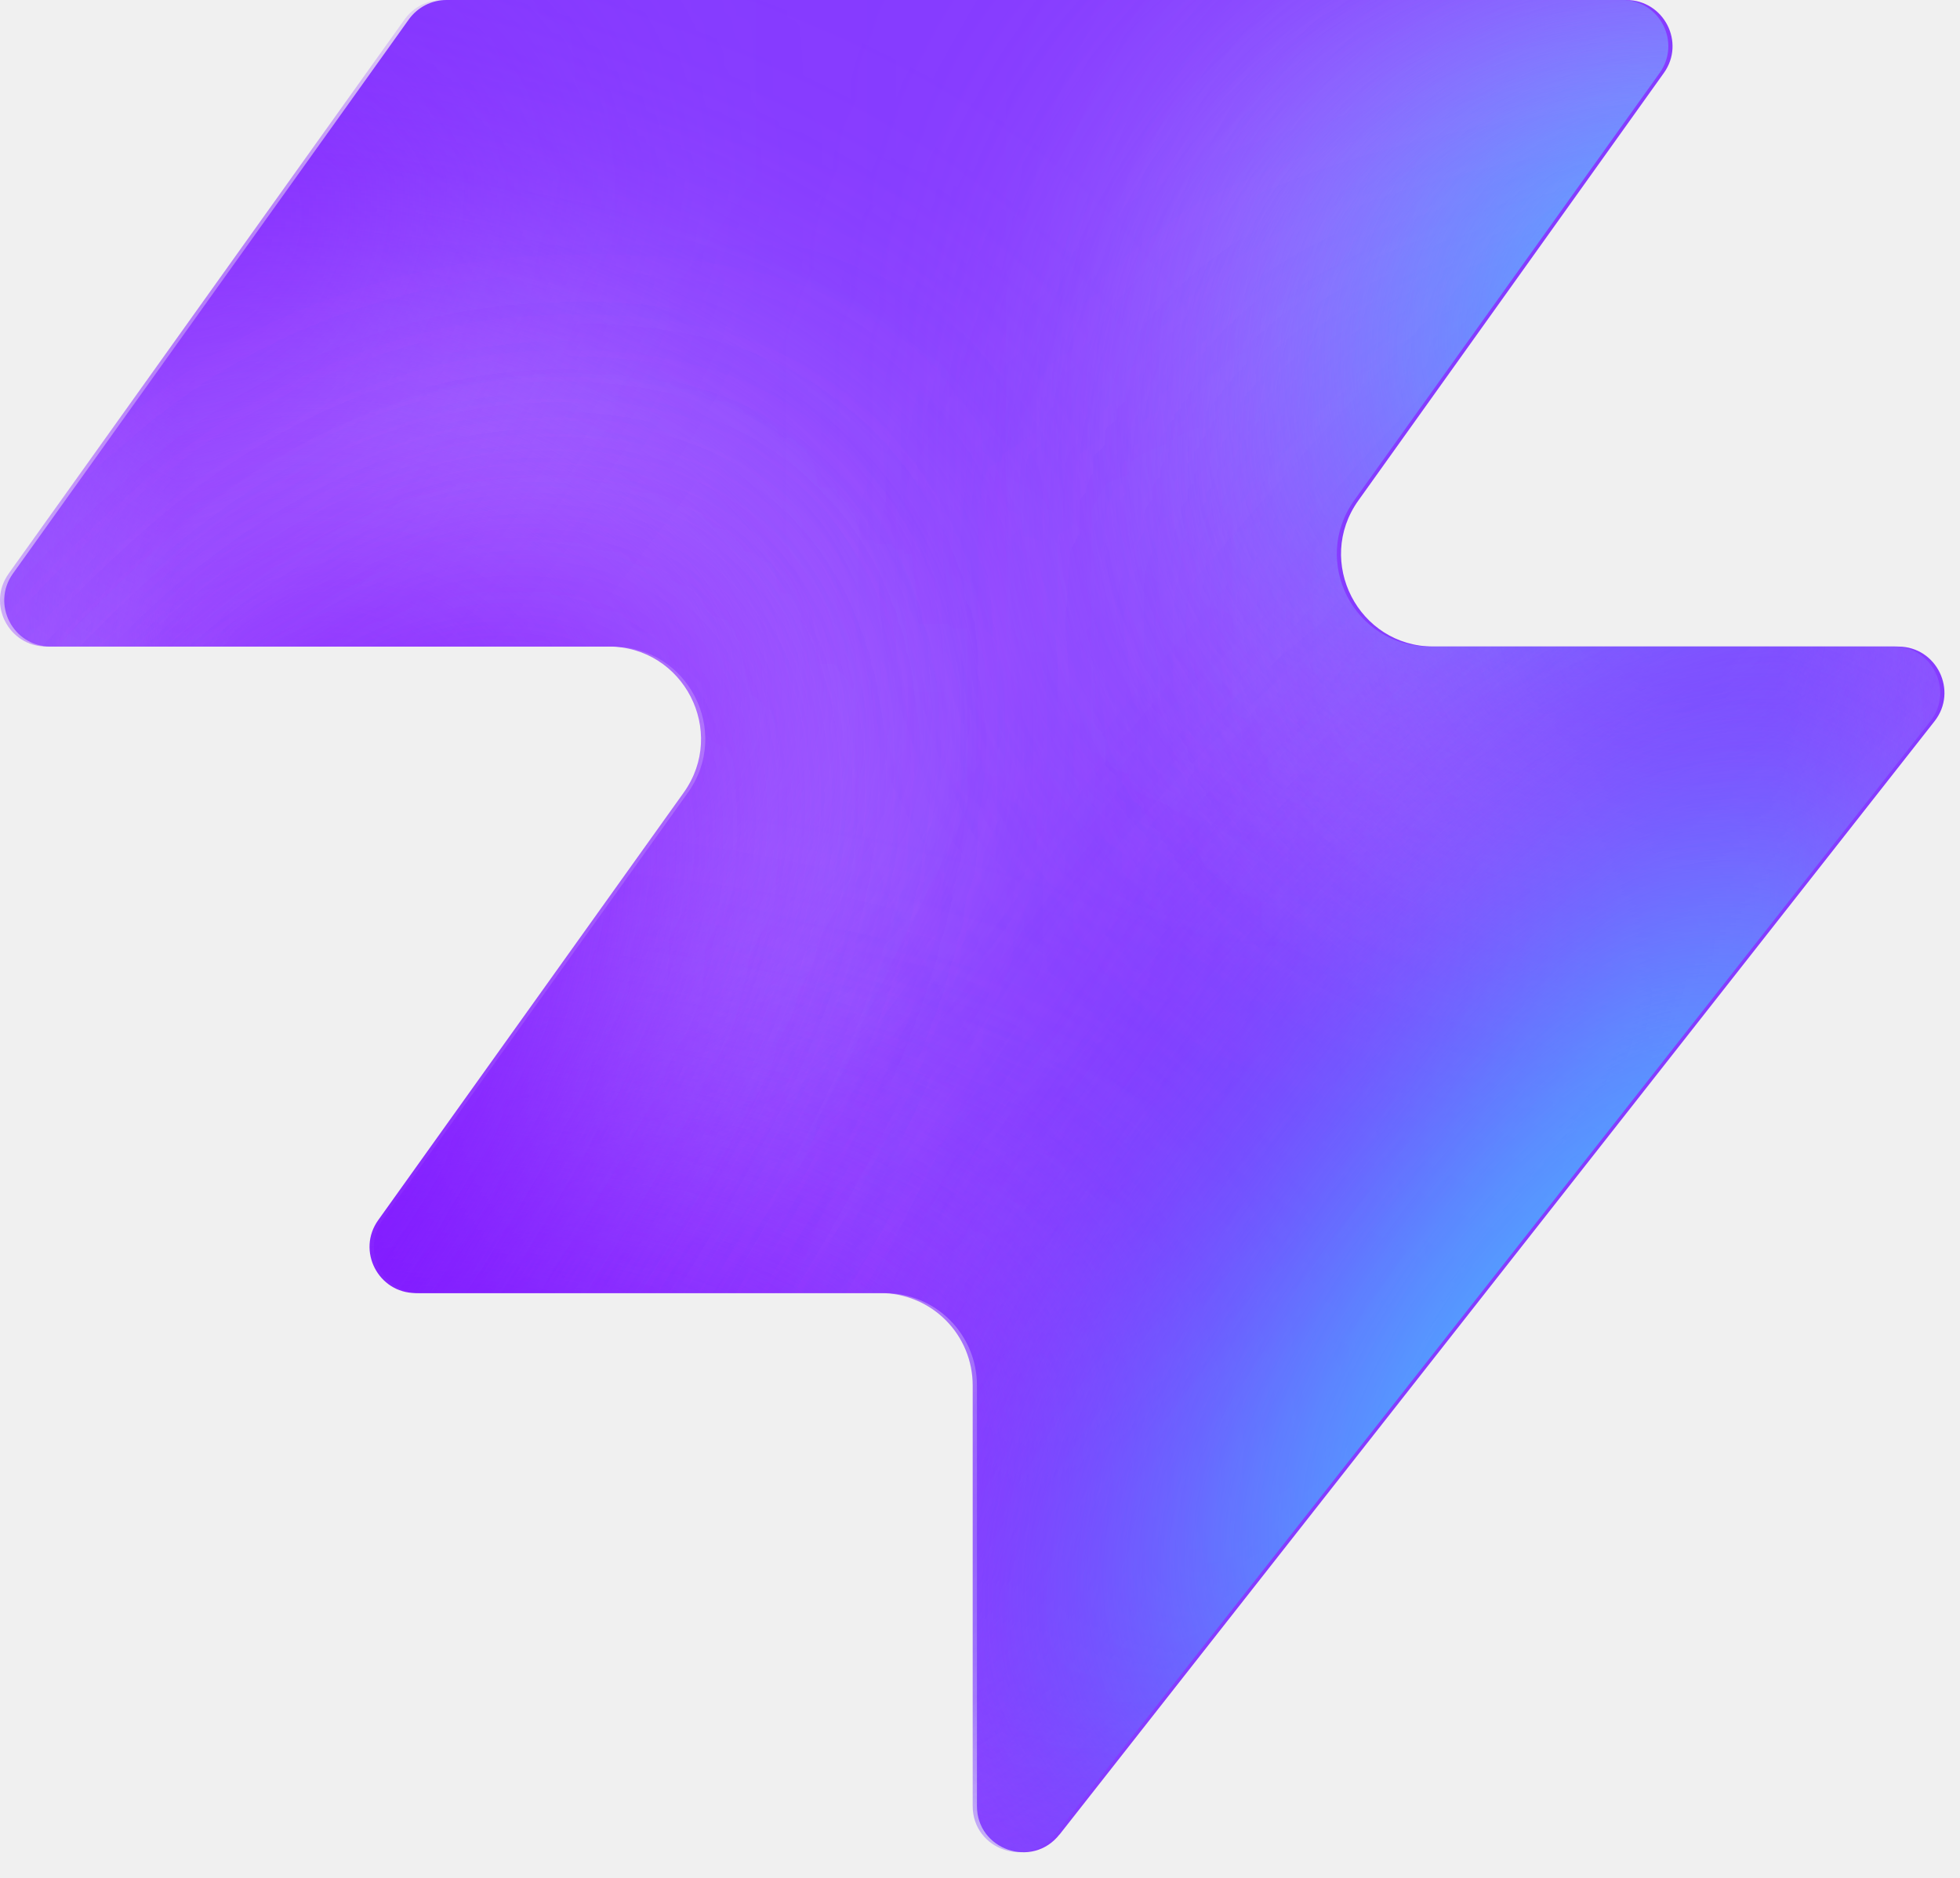
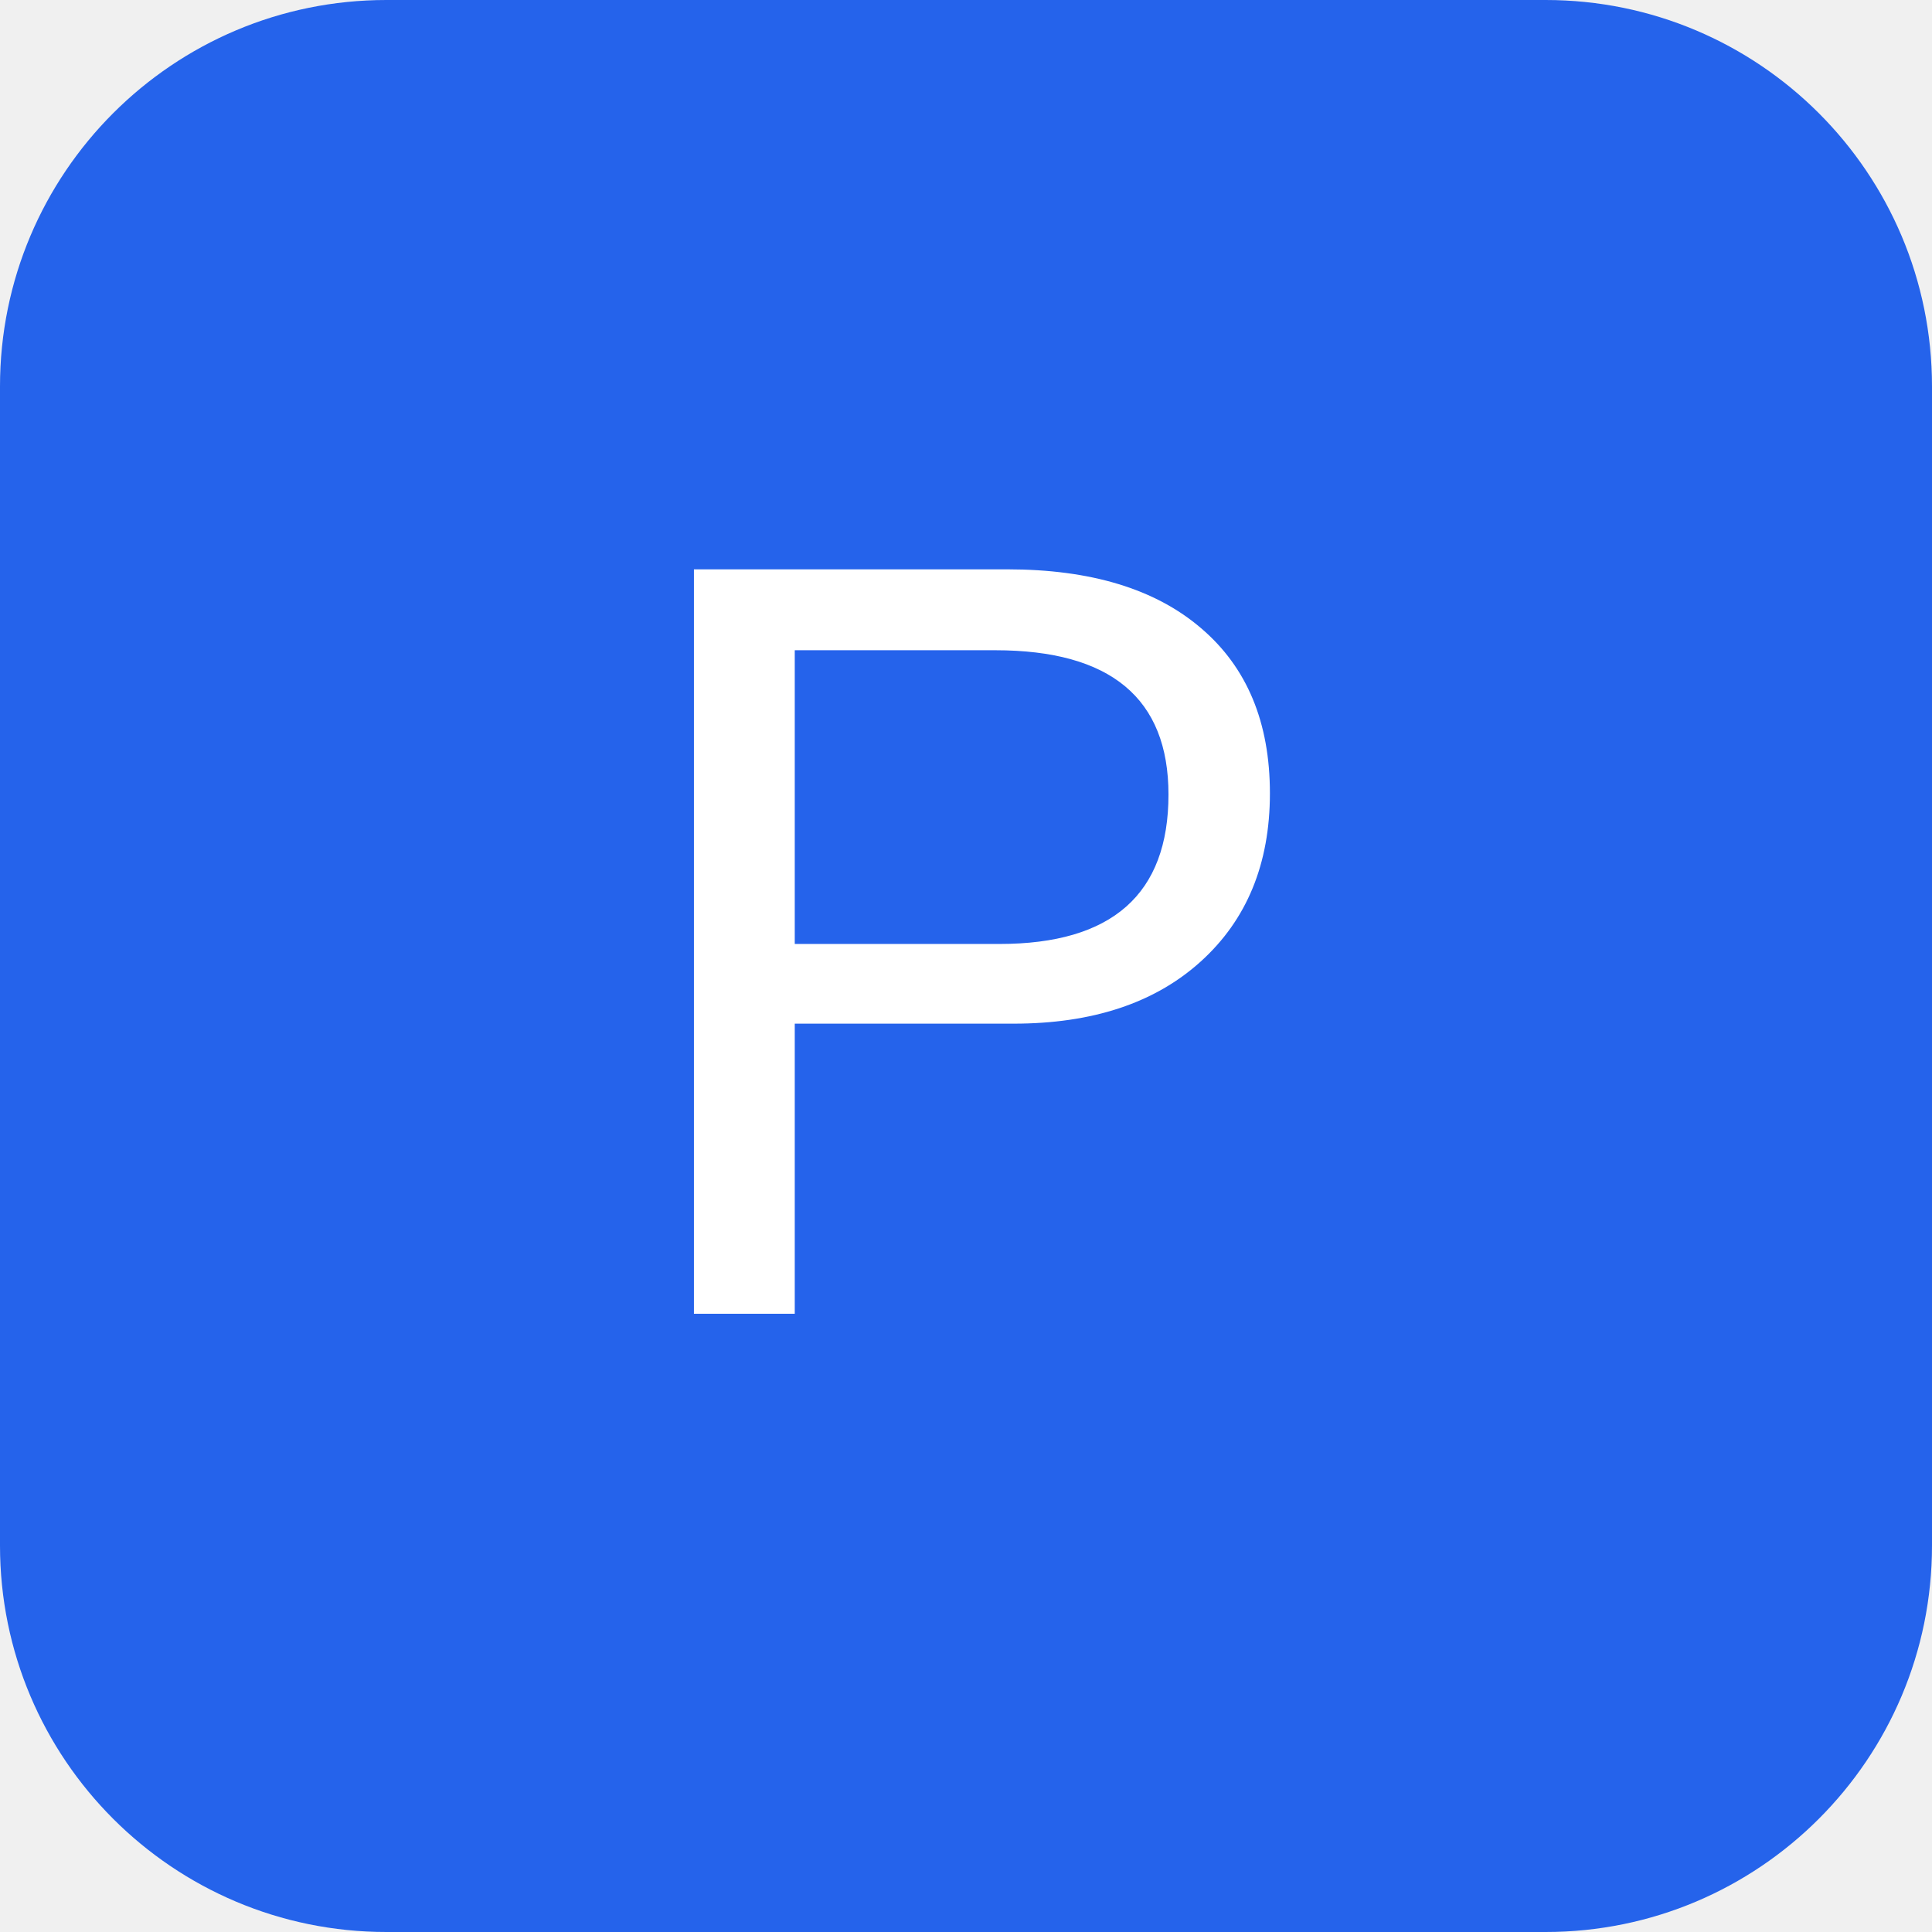
- <svg xmlns="http://www.w3.org/2000/svg" width="48" height="46" fill="none" viewBox="0 0 48 46">
-   <path fill="#863bff" d="M25.946 44.938c-.664.845-2.021.375-2.021-.698V33.937a2.26 2.26 0 0 0-2.262-2.262H10.287c-.92 0-1.456-1.04-.92-1.788l7.48-10.471c1.07-1.497 0-3.578-1.842-3.578H1.237c-.92 0-1.456-1.04-.92-1.788L10.013.474c.214-.297.556-.474.92-.474h28.894c.92 0 1.456 1.04.92 1.788l-7.48 10.471c-1.07 1.498 0 3.579 1.842 3.579h11.377c.943 0 1.473 1.088.89 1.83L25.947 44.94z" style="fill:#863bff;fill:color(display-p3 .525 .23 1);fill-opacity:1" />
-   <mask id="a" width="48" height="46" x="0" y="0" maskUnits="userSpaceOnUse" style="mask-type:alpha">
-     <path fill="#000" d="M25.842 44.938c-.664.844-2.021.375-2.021-.698V33.937a2.26 2.26 0 0 0-2.262-2.262H10.183c-.92 0-1.456-1.04-.92-1.788l7.48-10.471c1.07-1.498 0-3.579-1.842-3.579H1.133c-.92 0-1.456-1.04-.92-1.787L9.91.473c.214-.297.556-.474.92-.474h28.894c.92 0 1.456 1.04.92 1.788l-7.48 10.471c-1.07 1.498 0 3.578 1.842 3.578h11.377c.943 0 1.473 1.088.89 1.832L25.843 44.94z" style="fill:#000;fill-opacity:1" />
-   </mask>
-   <g mask="url(#a)">
-     <g filter="url(#b)">
-       <ellipse cx="5.508" cy="14.704" fill="#ede6ff" rx="5.508" ry="14.704" style="fill:#ede6ff;fill:color(display-p3 .927 .903 1);fill-opacity:1" transform="matrix(.00324 1 1 -.00324 -4.47 31.516)" />
-     </g>
-     <g filter="url(#c)">
-       <ellipse cx="10.399" cy="29.851" fill="#ede6ff" rx="10.399" ry="29.851" style="fill:#ede6ff;fill:color(display-p3 .927 .903 1);fill-opacity:1" transform="matrix(.00324 1 1 -.00324 -39.328 7.883)" />
-     </g>
-     <g filter="url(#d)">
-       <ellipse cx="5.508" cy="30.487" fill="#7e14ff" rx="5.508" ry="30.487" style="fill:#7e14ff;fill:color(display-p3 .492 .077 1);fill-opacity:1" transform="rotate(89.814 -25.913 -14.639)scale(1 -1)" />
-     </g>
-     <g filter="url(#e)">
-       <ellipse cx="5.508" cy="30.599" fill="#7e14ff" rx="5.508" ry="30.599" style="fill:#7e14ff;fill:color(display-p3 .492 .077 1);fill-opacity:1" transform="rotate(89.814 -32.644 -3.334)scale(1 -1)" />
-     </g>
-     <g filter="url(#f)">
-       <ellipse cx="5.508" cy="30.599" fill="#7e14ff" rx="5.508" ry="30.599" style="fill:#7e14ff;fill:color(display-p3 .492 .077 1);fill-opacity:1" transform="matrix(.00324 1 1 -.00324 -34.34 30.47)" />
-     </g>
-     <g filter="url(#g)">
-       <ellipse cx="14.072" cy="22.078" fill="#ede6ff" rx="14.072" ry="22.078" style="fill:#ede6ff;fill:color(display-p3 .927 .903 1);fill-opacity:1" transform="rotate(93.35 24.506 48.493)scale(-1 1)" />
-     </g>
-     <g filter="url(#h)">
-       <ellipse cx="3.47" cy="21.501" fill="#7e14ff" rx="3.47" ry="21.501" style="fill:#7e14ff;fill:color(display-p3 .492 .077 1);fill-opacity:1" transform="rotate(89.009 28.708 47.59)scale(-1 1)" />
-     </g>
-     <g filter="url(#i)">
-       <ellipse cx="3.47" cy="21.501" fill="#7e14ff" rx="3.47" ry="21.501" style="fill:#7e14ff;fill:color(display-p3 .492 .077 1);fill-opacity:1" transform="rotate(89.009 28.708 47.59)scale(-1 1)" />
-     </g>
-     <g filter="url(#j)">
-       <ellipse cx=".387" cy="8.972" fill="#7e14ff" rx="4.407" ry="29.108" style="fill:#7e14ff;fill:color(display-p3 .492 .077 1);fill-opacity:1" transform="rotate(39.51 .387 8.972)" />
-     </g>
-     <g filter="url(#k)">
-       <ellipse cx="47.523" cy="-6.092" fill="#7e14ff" rx="4.407" ry="29.108" style="fill:#7e14ff;fill:color(display-p3 .492 .077 1);fill-opacity:1" transform="rotate(37.892 47.523 -6.092)" />
-     </g>
-     <g filter="url(#l)">
-       <ellipse cx="41.412" cy="6.333" fill="#47bfff" rx="5.971" ry="9.665" style="fill:#47bfff;fill:color(display-p3 .28 .748 1);fill-opacity:1" transform="rotate(37.892 41.412 6.333)" />
-     </g>
-     <g filter="url(#m)">
-       <ellipse cx="-1.879" cy="38.332" fill="#7e14ff" rx="4.407" ry="29.108" style="fill:#7e14ff;fill:color(display-p3 .492 .077 1);fill-opacity:1" transform="rotate(37.892 -1.88 38.332)" />
-     </g>
-     <g filter="url(#n)">
-       <ellipse cx="-1.879" cy="38.332" fill="#7e14ff" rx="4.407" ry="29.108" style="fill:#7e14ff;fill:color(display-p3 .492 .077 1);fill-opacity:1" transform="rotate(37.892 -1.88 38.332)" />
-     </g>
-     <g filter="url(#o)">
-       <ellipse cx="35.651" cy="29.907" fill="#7e14ff" rx="4.407" ry="29.108" style="fill:#7e14ff;fill:color(display-p3 .492 .077 1);fill-opacity:1" transform="rotate(37.892 35.651 29.907)" />
-     </g>
-     <g filter="url(#p)">
-       <ellipse cx="38.418" cy="32.4" fill="#47bfff" rx="5.971" ry="15.297" style="fill:#47bfff;fill:color(display-p3 .28 .748 1);fill-opacity:1" transform="rotate(37.892 38.418 32.4)" />
-     </g>
-   </g>
-   <defs>
-     <filter id="b" width="60.045" height="41.654" x="-19.77" y="16.149" color-interpolation-filters="sRGB" filterUnits="userSpaceOnUse">
-       <feFlood flood-opacity="0" result="BackgroundImageFix" />
-       <feBlend in="SourceGraphic" in2="BackgroundImageFix" result="shape" />
-       <feGaussianBlur result="effect1_foregroundBlur_2002_17158" stdDeviation="7.659" />
-     </filter>
-     <filter id="c" width="90.34" height="51.437" x="-54.613" y="-7.533" color-interpolation-filters="sRGB" filterUnits="userSpaceOnUse">
-       <feFlood flood-opacity="0" result="BackgroundImageFix" />
-       <feBlend in="SourceGraphic" in2="BackgroundImageFix" result="shape" />
-       <feGaussianBlur result="effect1_foregroundBlur_2002_17158" stdDeviation="7.659" />
-     </filter>
-     <filter id="d" width="79.355" height="29.4" x="-49.64" y="2.03" color-interpolation-filters="sRGB" filterUnits="userSpaceOnUse">
-       <feFlood flood-opacity="0" result="BackgroundImageFix" />
-       <feBlend in="SourceGraphic" in2="BackgroundImageFix" result="shape" />
-       <feGaussianBlur result="effect1_foregroundBlur_2002_17158" stdDeviation="4.596" />
-     </filter>
-     <filter id="e" width="79.579" height="29.4" x="-45.045" y="20.029" color-interpolation-filters="sRGB" filterUnits="userSpaceOnUse">
-       <feFlood flood-opacity="0" result="BackgroundImageFix" />
-       <feBlend in="SourceGraphic" in2="BackgroundImageFix" result="shape" />
-       <feGaussianBlur result="effect1_foregroundBlur_2002_17158" stdDeviation="4.596" />
-     </filter>
-     <filter id="f" width="79.579" height="29.4" x="-43.513" y="21.178" color-interpolation-filters="sRGB" filterUnits="userSpaceOnUse">
-       <feFlood flood-opacity="0" result="BackgroundImageFix" />
-       <feBlend in="SourceGraphic" in2="BackgroundImageFix" result="shape" />
-       <feGaussianBlur result="effect1_foregroundBlur_2002_17158" stdDeviation="4.596" />
-     </filter>
-     <filter id="g" width="74.749" height="58.852" x="15.756" y="-17.901" color-interpolation-filters="sRGB" filterUnits="userSpaceOnUse">
-       <feFlood flood-opacity="0" result="BackgroundImageFix" />
-       <feBlend in="SourceGraphic" in2="BackgroundImageFix" result="shape" />
-       <feGaussianBlur result="effect1_foregroundBlur_2002_17158" stdDeviation="7.659" />
-     </filter>
-     <filter id="h" width="61.377" height="25.362" x="23.548" y="2.284" color-interpolation-filters="sRGB" filterUnits="userSpaceOnUse">
-       <feFlood flood-opacity="0" result="BackgroundImageFix" />
-       <feBlend in="SourceGraphic" in2="BackgroundImageFix" result="shape" />
-       <feGaussianBlur result="effect1_foregroundBlur_2002_17158" stdDeviation="4.596" />
-     </filter>
-     <filter id="i" width="61.377" height="25.362" x="23.548" y="2.284" color-interpolation-filters="sRGB" filterUnits="userSpaceOnUse">
-       <feFlood flood-opacity="0" result="BackgroundImageFix" />
-       <feBlend in="SourceGraphic" in2="BackgroundImageFix" result="shape" />
-       <feGaussianBlur result="effect1_foregroundBlur_2002_17158" stdDeviation="4.596" />
-     </filter>
-     <filter id="j" width="56.045" height="63.649" x="-27.636" y="-22.853" color-interpolation-filters="sRGB" filterUnits="userSpaceOnUse">
-       <feFlood flood-opacity="0" result="BackgroundImageFix" />
-       <feBlend in="SourceGraphic" in2="BackgroundImageFix" result="shape" />
-       <feGaussianBlur result="effect1_foregroundBlur_2002_17158" stdDeviation="4.596" />
-     </filter>
-     <filter id="k" width="54.814" height="64.646" x="20.116" y="-38.415" color-interpolation-filters="sRGB" filterUnits="userSpaceOnUse">
-       <feFlood flood-opacity="0" result="BackgroundImageFix" />
-       <feBlend in="SourceGraphic" in2="BackgroundImageFix" result="shape" />
-       <feGaussianBlur result="effect1_foregroundBlur_2002_17158" stdDeviation="4.596" />
-     </filter>
-     <filter id="l" width="33.541" height="35.313" x="24.641" y="-11.323" color-interpolation-filters="sRGB" filterUnits="userSpaceOnUse">
-       <feFlood flood-opacity="0" result="BackgroundImageFix" />
-       <feBlend in="SourceGraphic" in2="BackgroundImageFix" result="shape" />
-       <feGaussianBlur result="effect1_foregroundBlur_2002_17158" stdDeviation="4.596" />
-     </filter>
-     <filter id="m" width="54.814" height="64.646" x="-29.286" y="6.009" color-interpolation-filters="sRGB" filterUnits="userSpaceOnUse">
-       <feFlood flood-opacity="0" result="BackgroundImageFix" />
-       <feBlend in="SourceGraphic" in2="BackgroundImageFix" result="shape" />
-       <feGaussianBlur result="effect1_foregroundBlur_2002_17158" stdDeviation="4.596" />
-     </filter>
-     <filter id="n" width="54.814" height="64.646" x="-29.286" y="6.009" color-interpolation-filters="sRGB" filterUnits="userSpaceOnUse">
-       <feFlood flood-opacity="0" result="BackgroundImageFix" />
-       <feBlend in="SourceGraphic" in2="BackgroundImageFix" result="shape" />
-       <feGaussianBlur result="effect1_foregroundBlur_2002_17158" stdDeviation="4.596" />
-     </filter>
-     <filter id="o" width="54.814" height="64.646" x="8.244" y="-2.416" color-interpolation-filters="sRGB" filterUnits="userSpaceOnUse">
-       <feFlood flood-opacity="0" result="BackgroundImageFix" />
-       <feBlend in="SourceGraphic" in2="BackgroundImageFix" result="shape" />
-       <feGaussianBlur result="effect1_foregroundBlur_2002_17158" stdDeviation="4.596" />
-     </filter>
-     <filter id="p" width="39.409" height="43.623" x="18.713" y="10.588" color-interpolation-filters="sRGB" filterUnits="userSpaceOnUse">
-       <feFlood flood-opacity="0" result="BackgroundImageFix" />
-       <feBlend in="SourceGraphic" in2="BackgroundImageFix" result="shape" />
-       <feGaussianBlur result="effect1_foregroundBlur_2002_17158" stdDeviation="4.596" />
-     </filter>
-   </defs>
+ <svg xmlns="http://www.w3.org/2000/svg" viewBox="0 0 100 100">
+   <rect width="100" height="100" rx="20" fill="#2563eb" />
+   <text x="50" y="68" font-size="56" text-anchor="middle" fill="white" font-family="Arial">P</text>
</svg>
